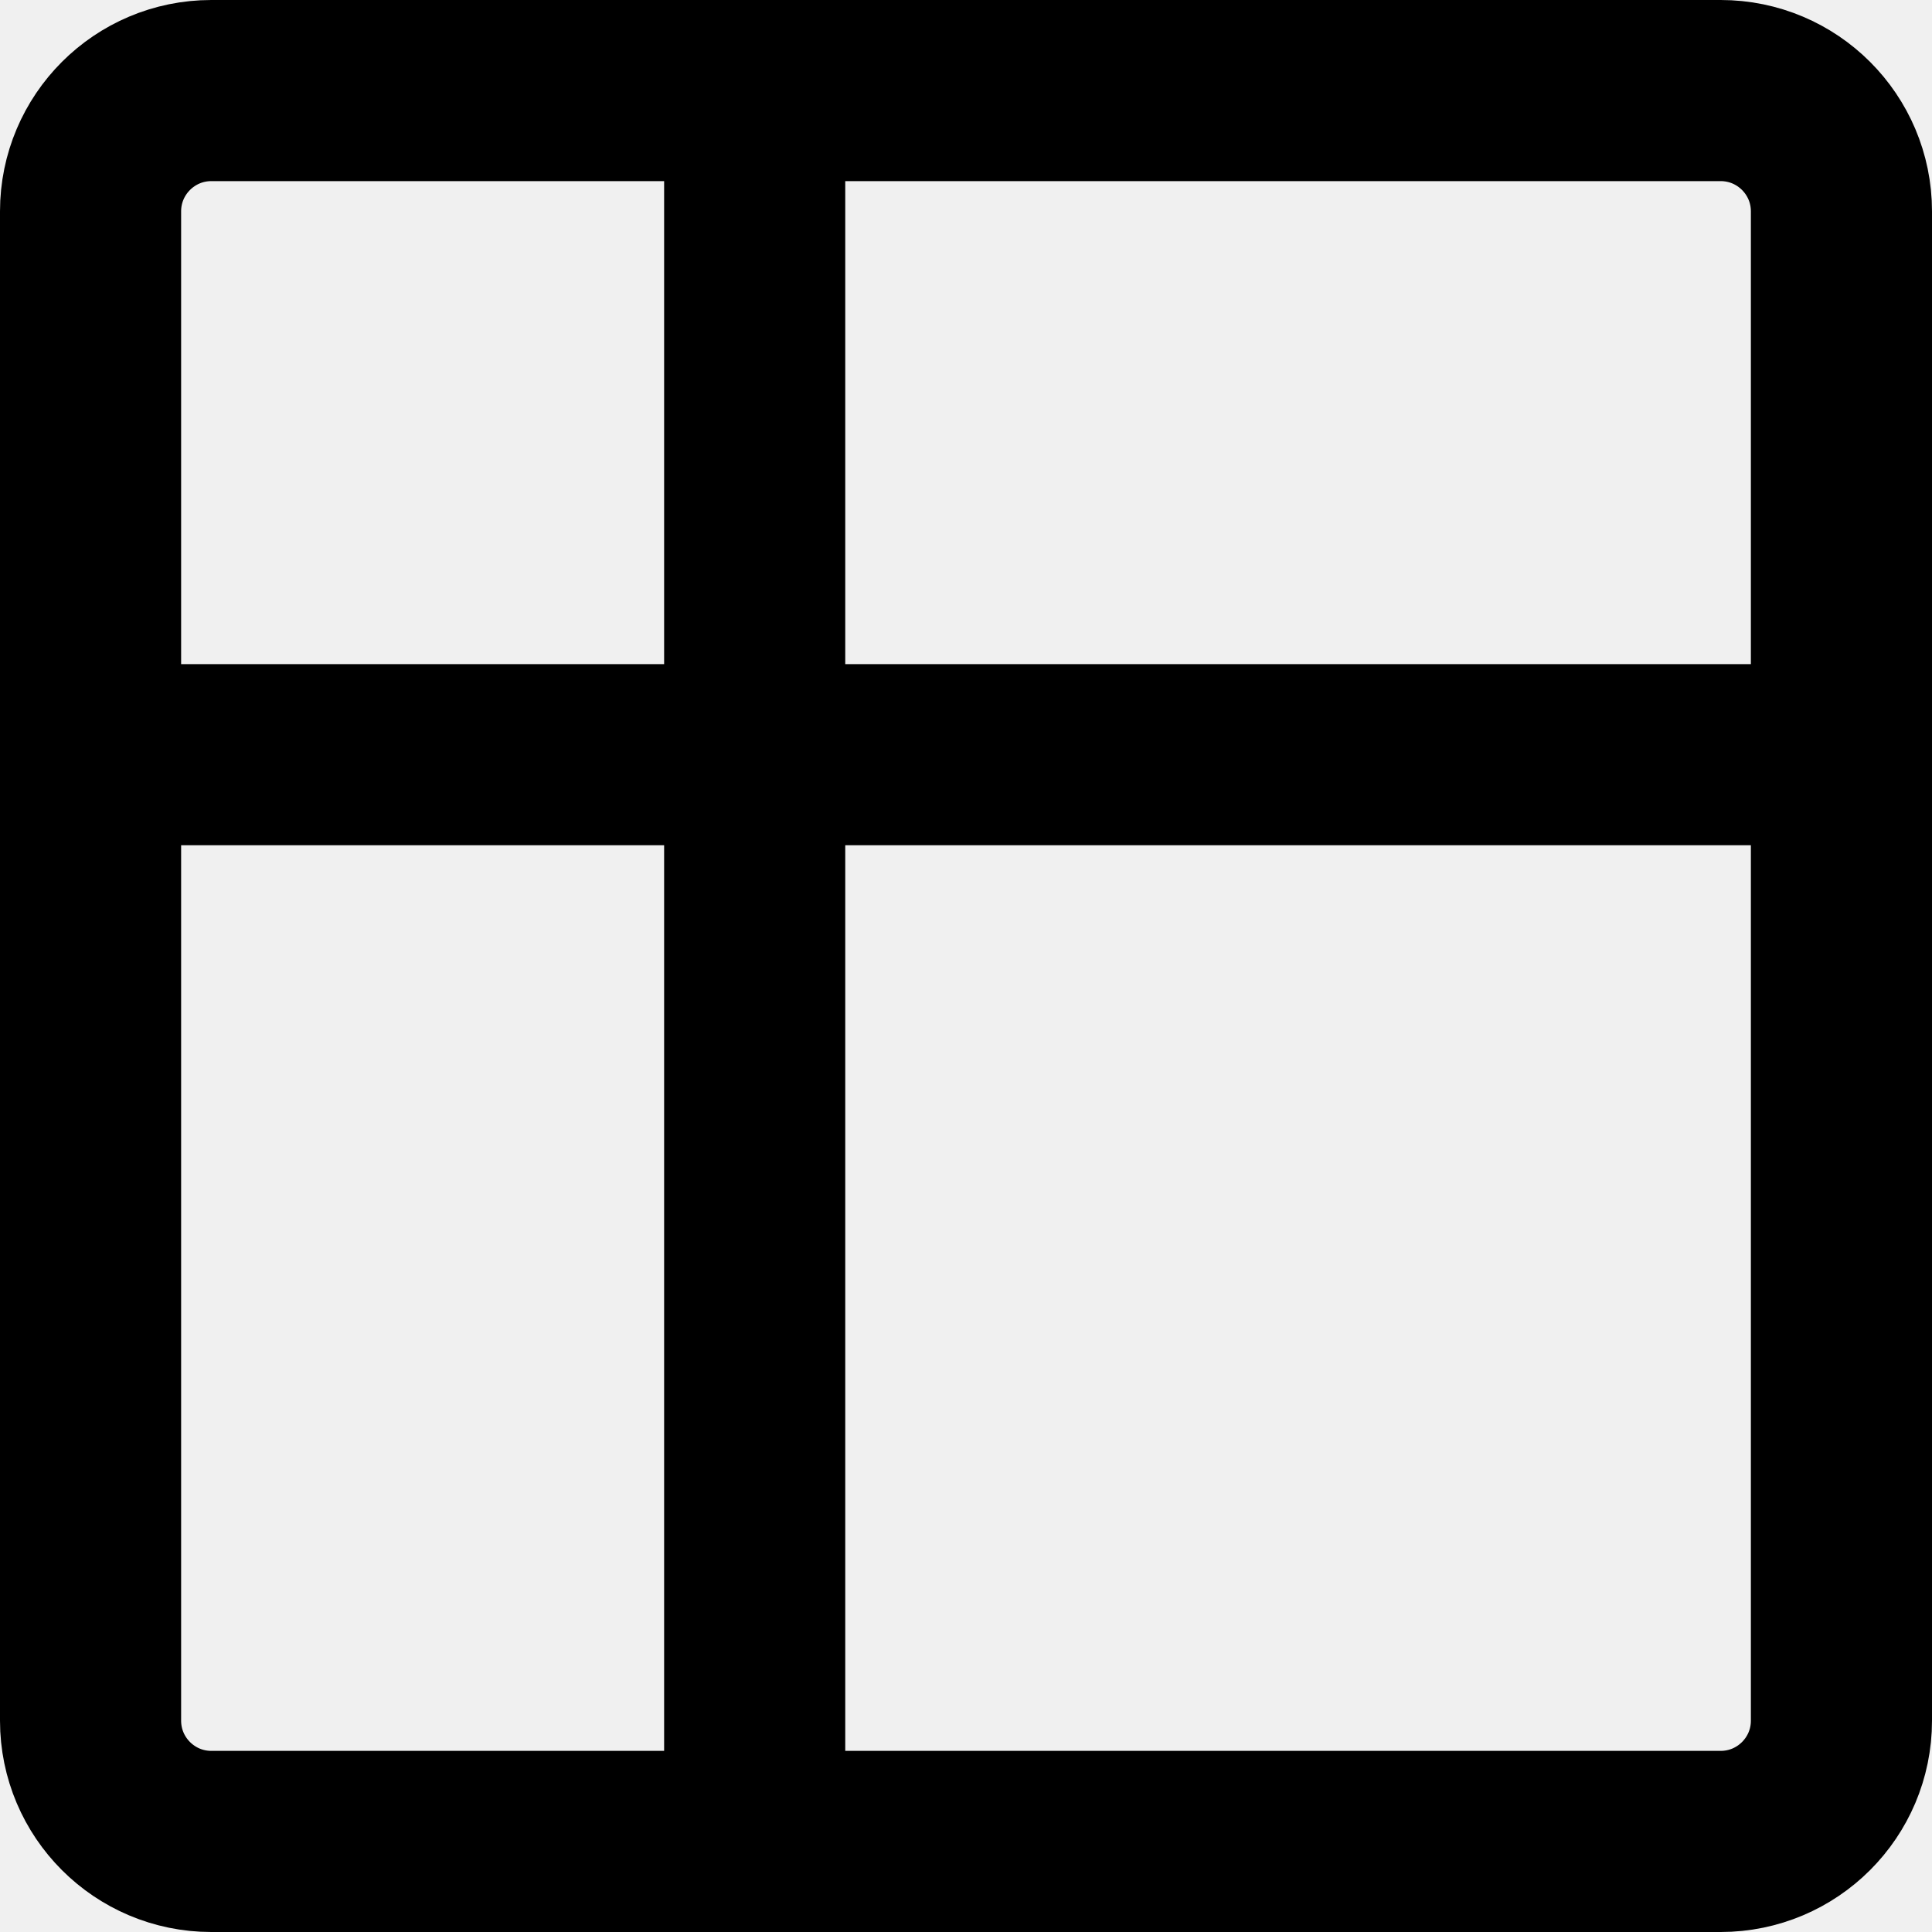
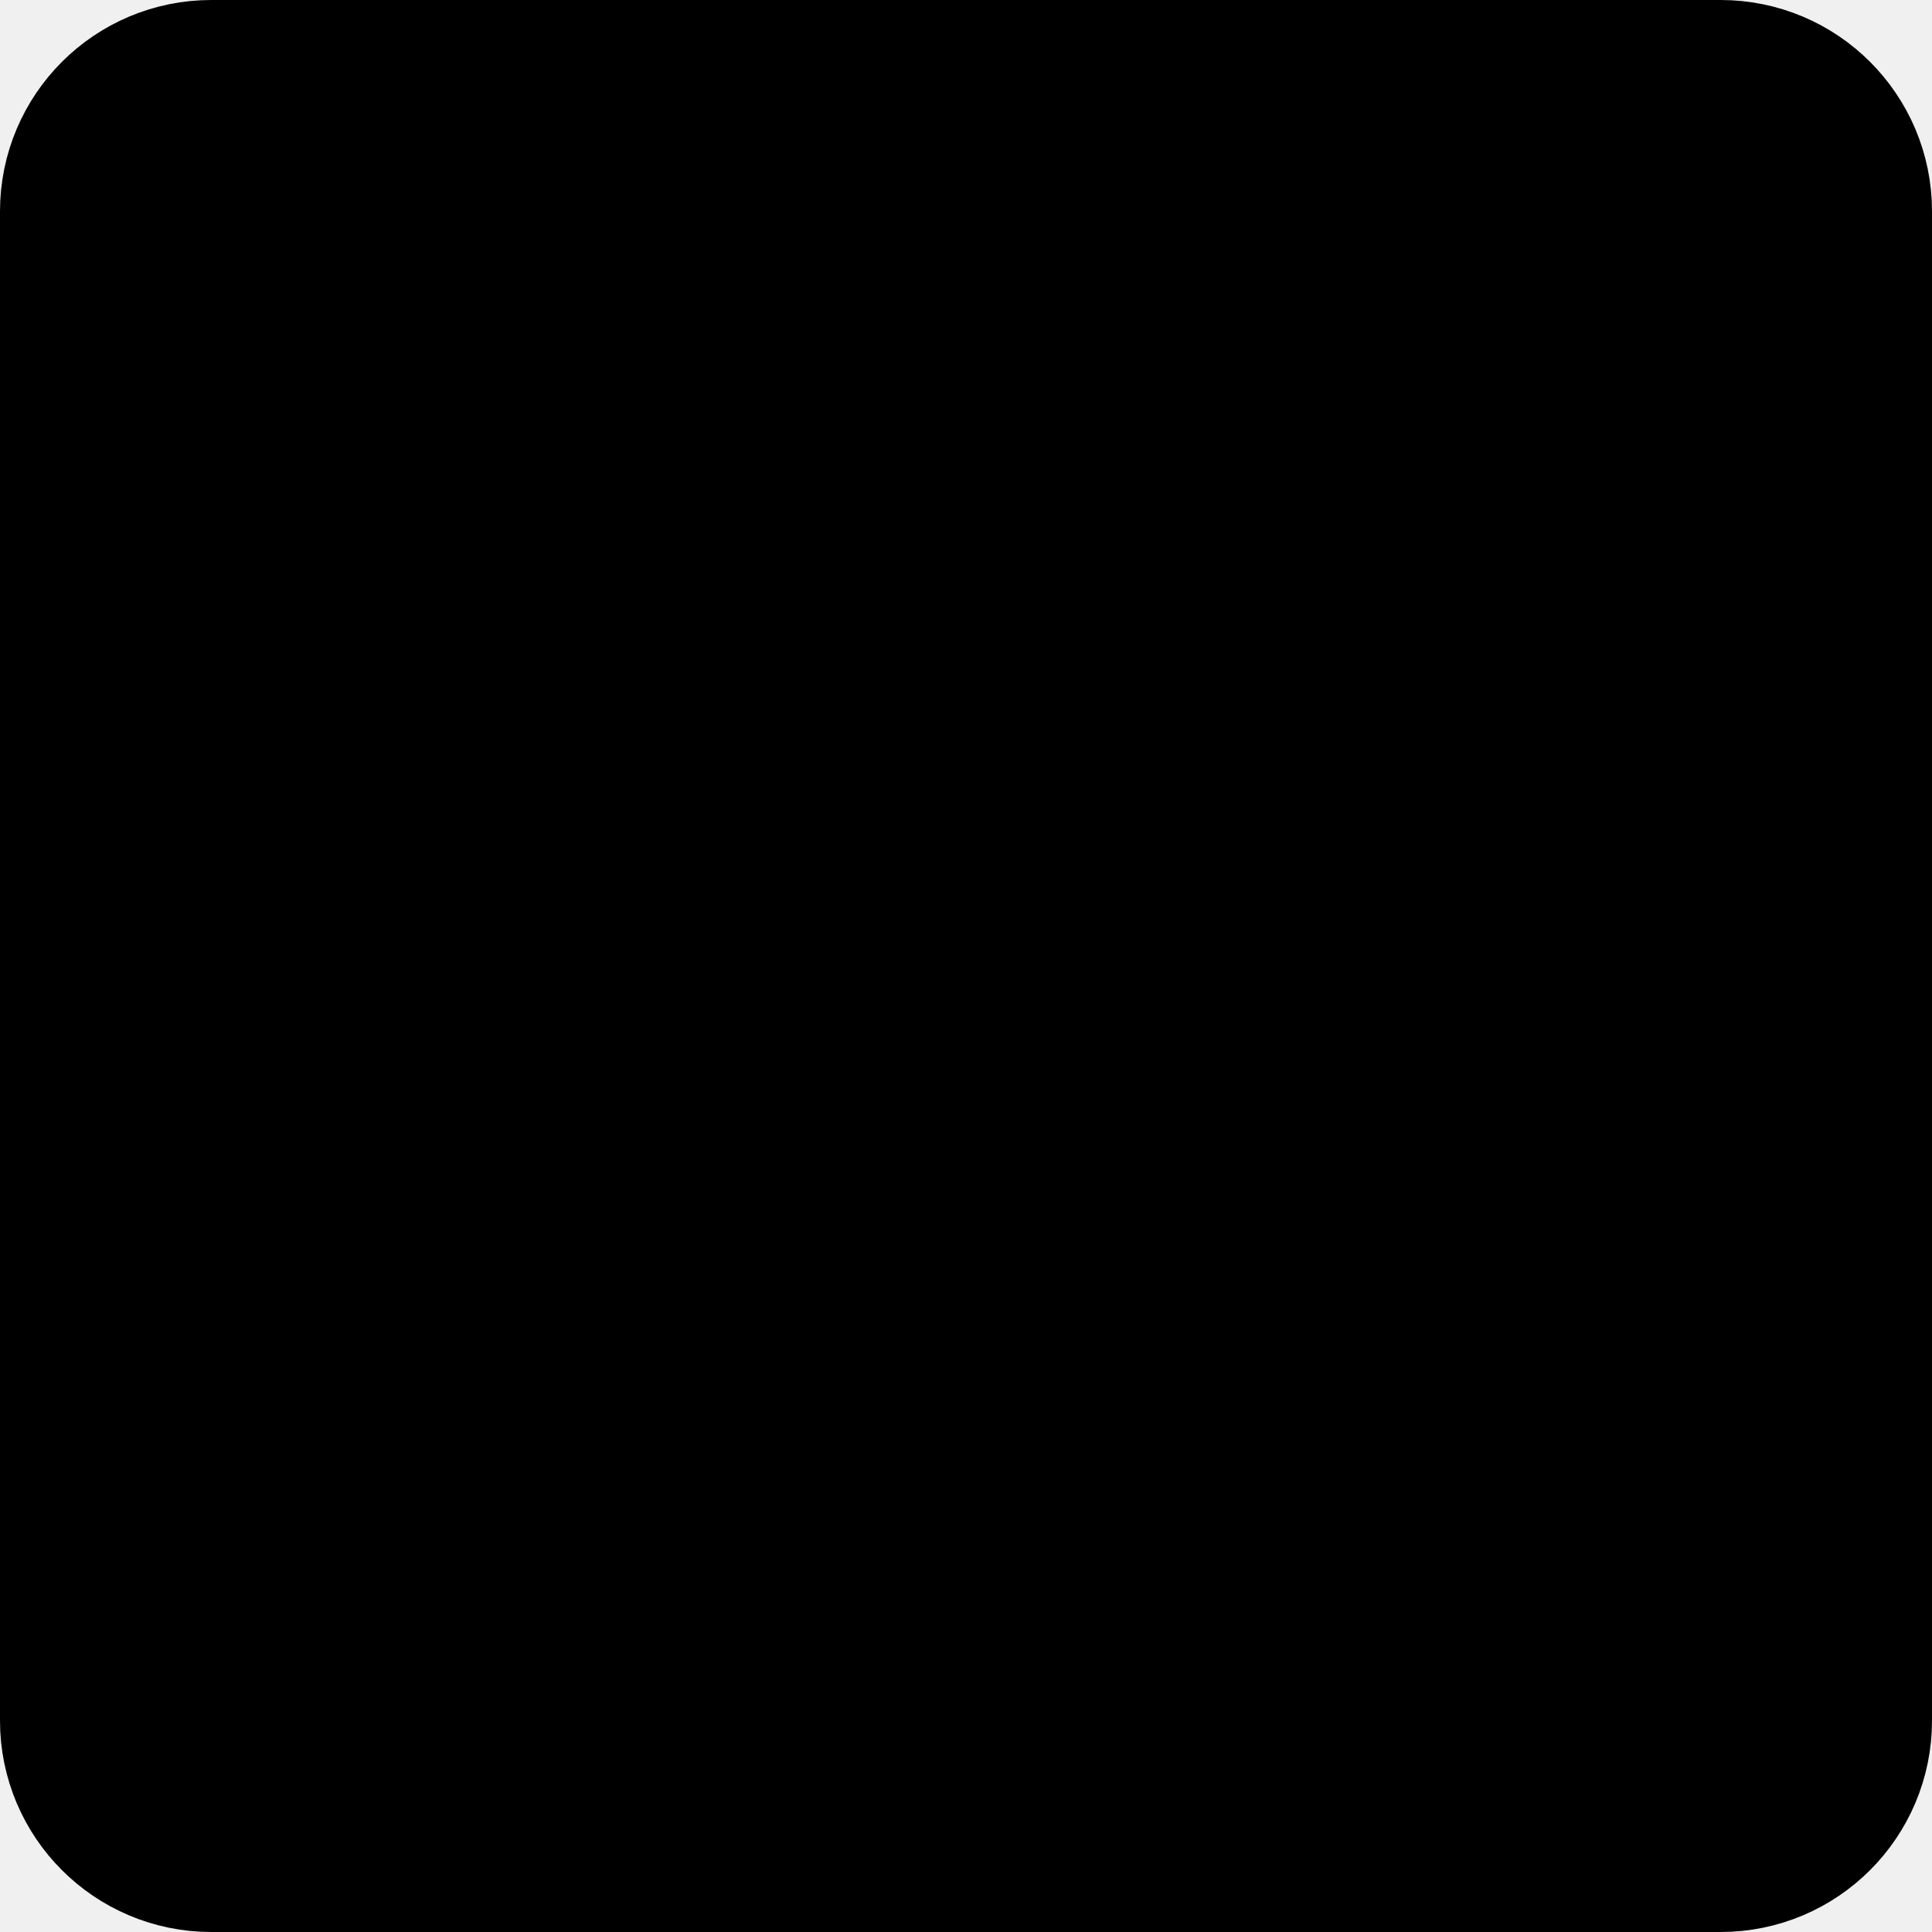
- <svg xmlns="http://www.w3.org/2000/svg" width="16" height="16" viewBox="0 0 16 16" fill="none">
-   <g clip-path="url(#clip0)">
-     <path d="M14.25 0.75H1.75C1.198 0.75 0.75 1.198 0.75 1.75V14.25C0.75 14.802 1.198 15.25 1.75 15.25H14.25C14.802 15.25 15.25 14.802 15.25 14.25V1.75C15.25 1.198 14.802 0.75 14.25 0.75Z" stroke="black" stroke-width="1.5" stroke-linecap="round" />
-     <path d="M6.25 0.75L6.25 15.5" stroke="black" stroke-width="1.5" stroke-linecap="round" />
-     <path d="M14.875 6.25L0.125 6.25" stroke="black" stroke-width="1.5" stroke-linecap="round" />
-   </g>
-   <defs>
-     <clipPath id="clip0">
-       <rect width="16" height="16" fill="white" />
-     </clipPath>
-   </defs>
+ <svg xmlns="http://www.w3.org/2000/svg" width="16" height="16" viewBox="0 0 16 16">
+   <path stroke="#000" stroke-linecap="round" stroke-width="1.5" d="M14.25.75H1.75a1 1 0 00-1 1v12.5a1 1 0 001 1h12.5a1 1 0 001-1V1.75a1 1 0 00-1-1zm-8 0V15.5m8.625-9.25H.125" />
</svg>
